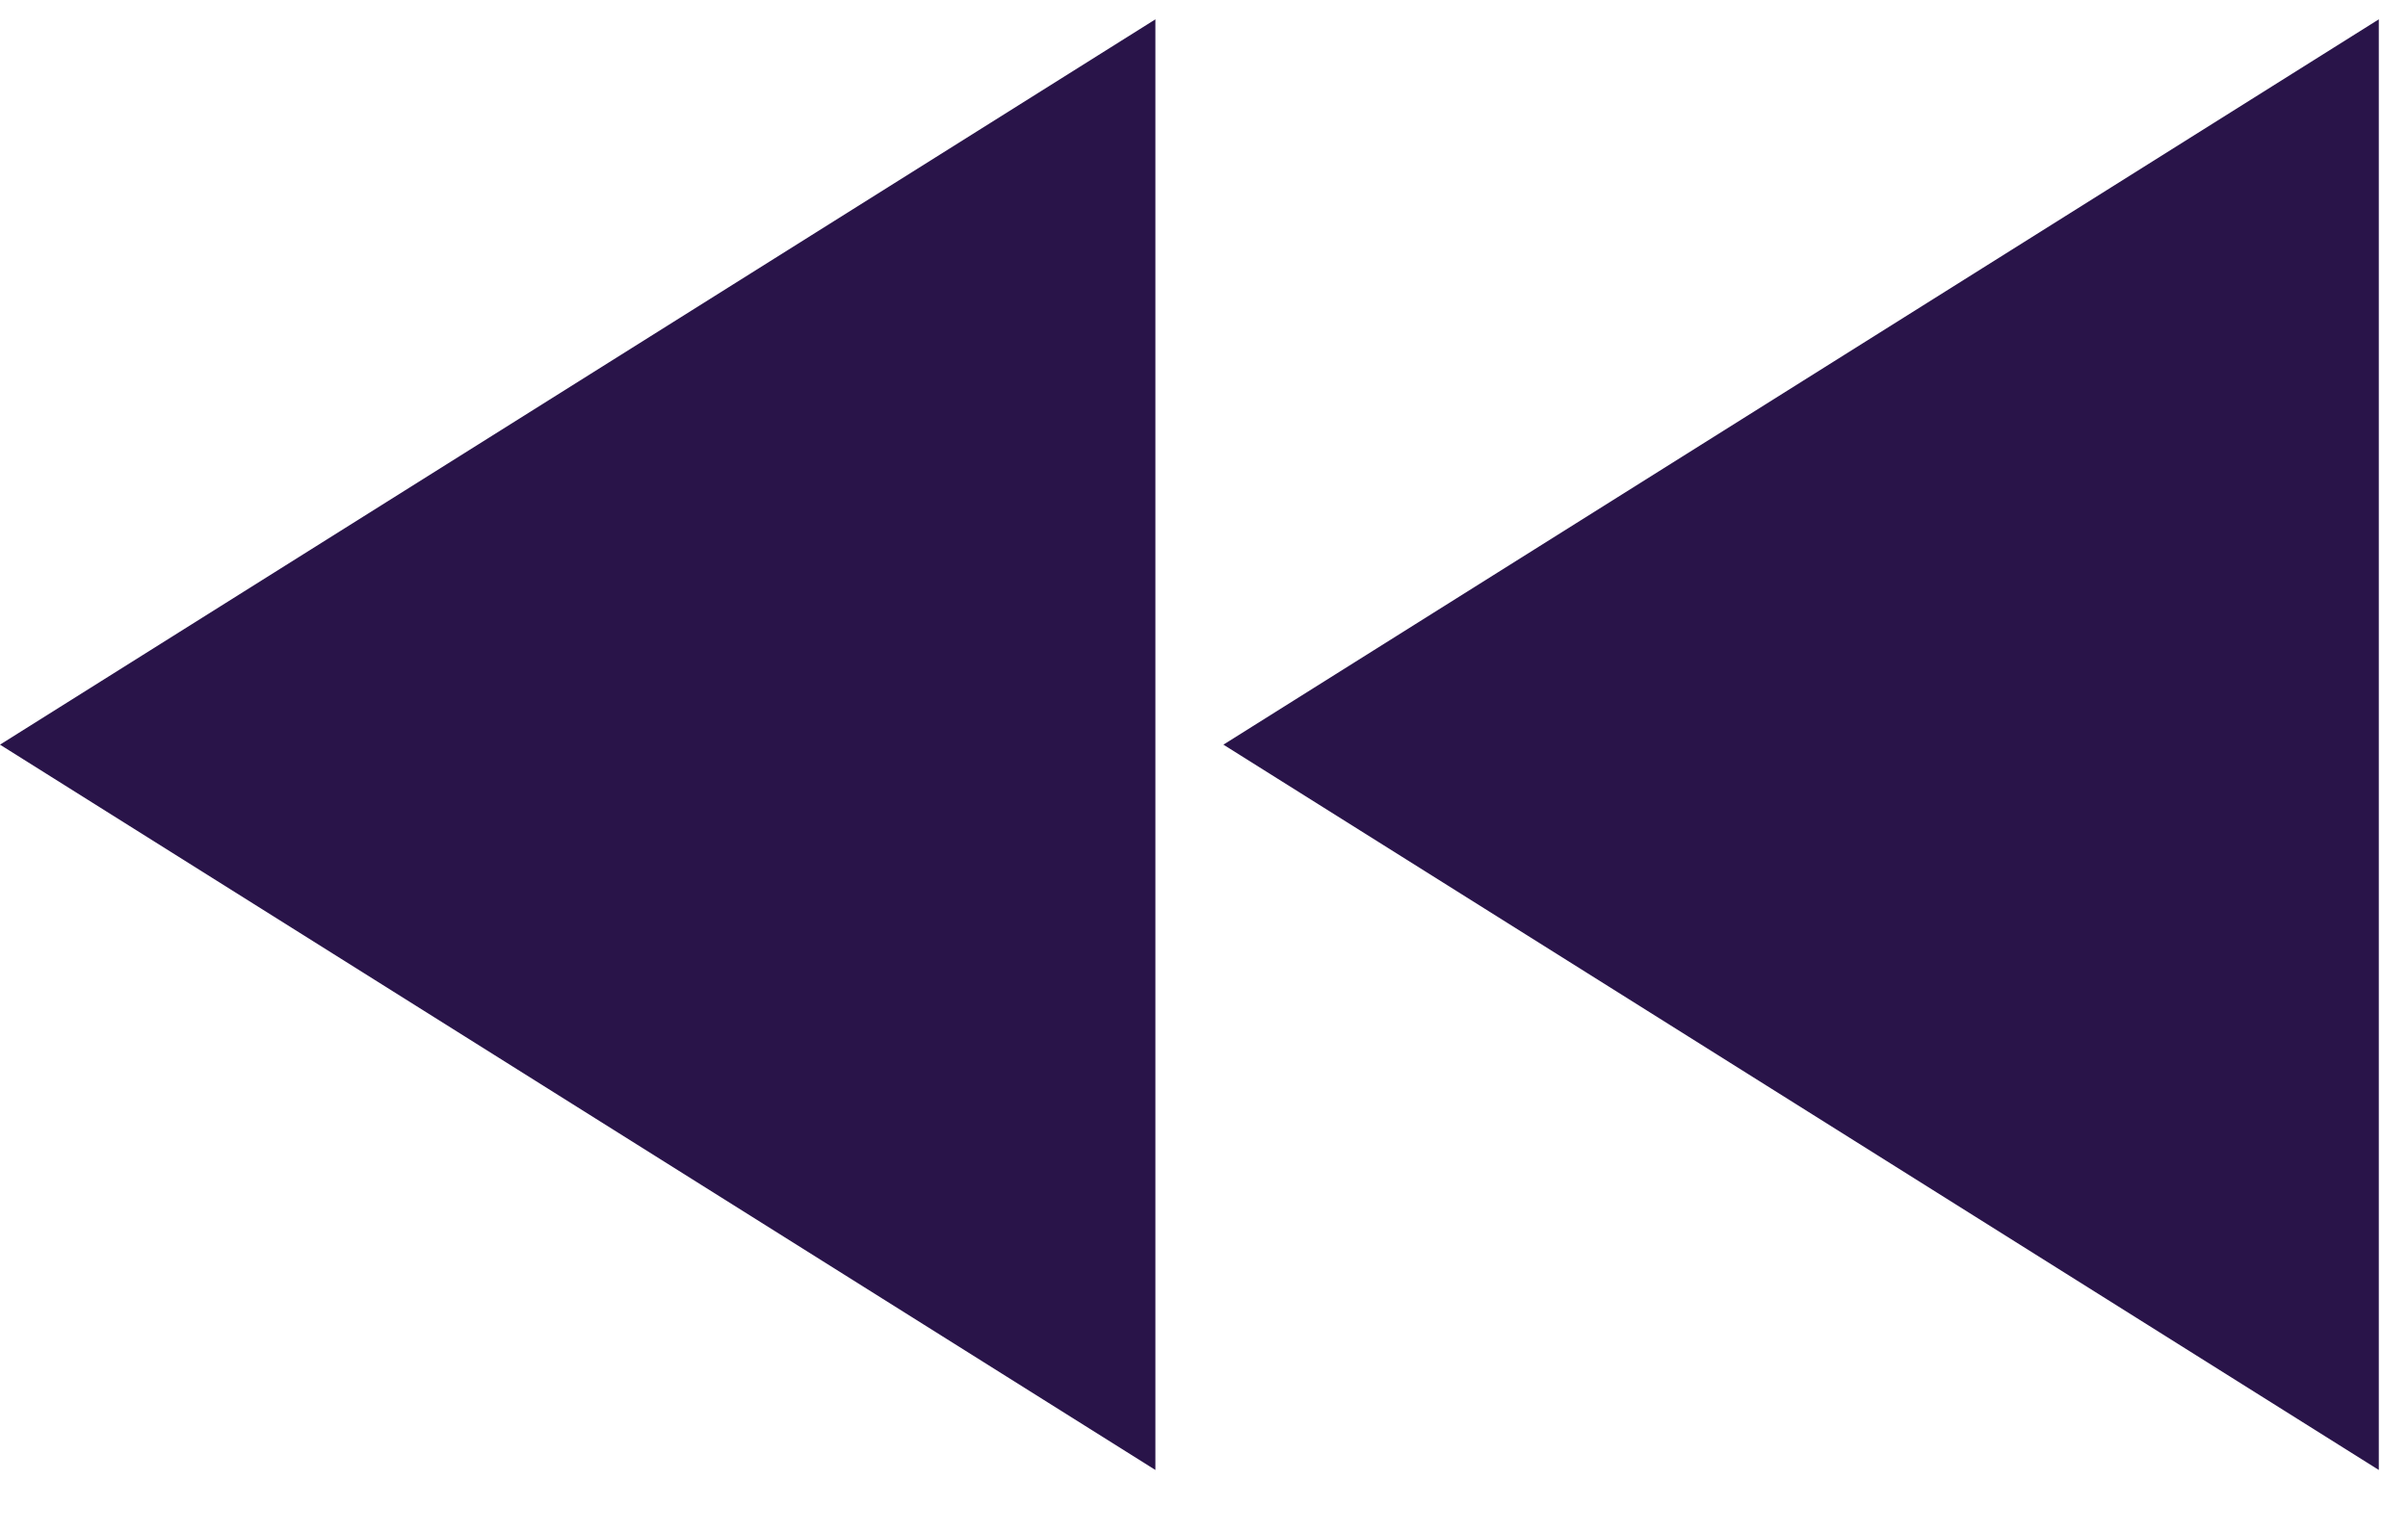
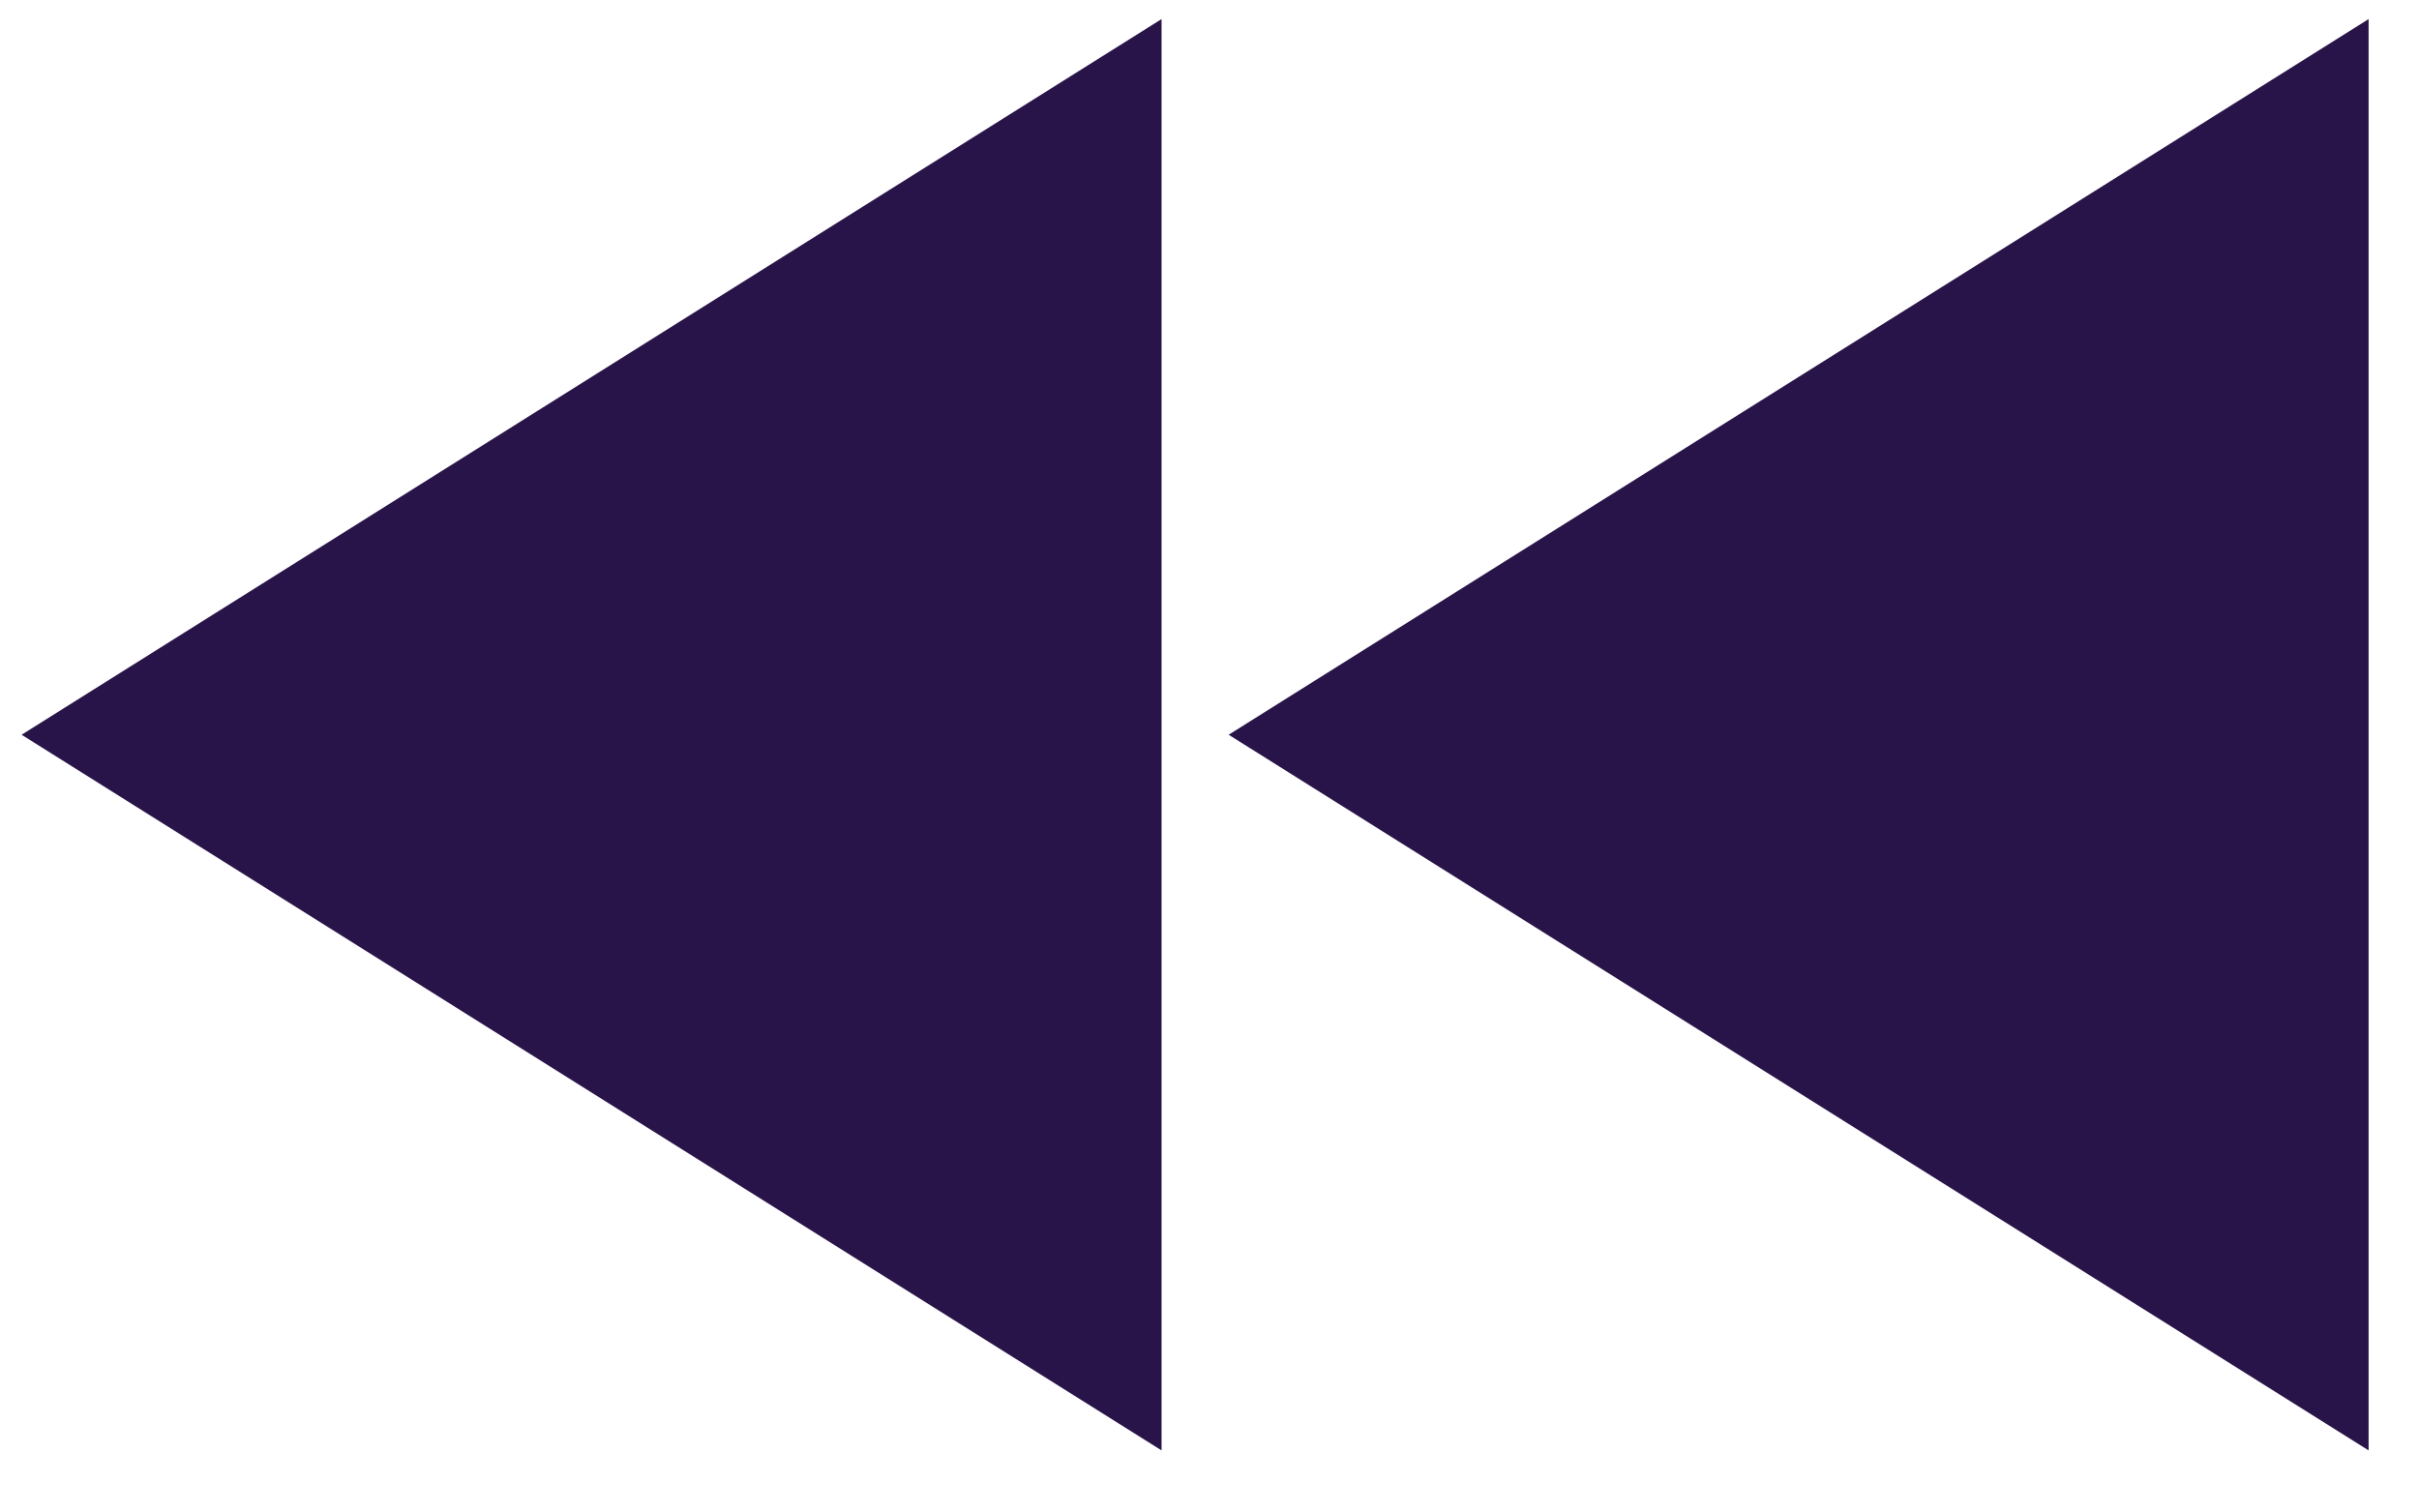
- <svg xmlns="http://www.w3.org/2000/svg" width="33" height="21" viewBox="0 0 33 21" fill="none">
+ <svg xmlns="http://www.w3.org/2000/svg" width="24" height="15" viewBox="0 0 33 21" fill="none">
  <path d="M32.6 0.265L16.766 10.208L32.6 20.151L32.6 0.265ZM15.834 20.151L15.834 0.265L-2.19914e-05 10.208L15.834 20.151Z" fill="#291449" />
</svg>
